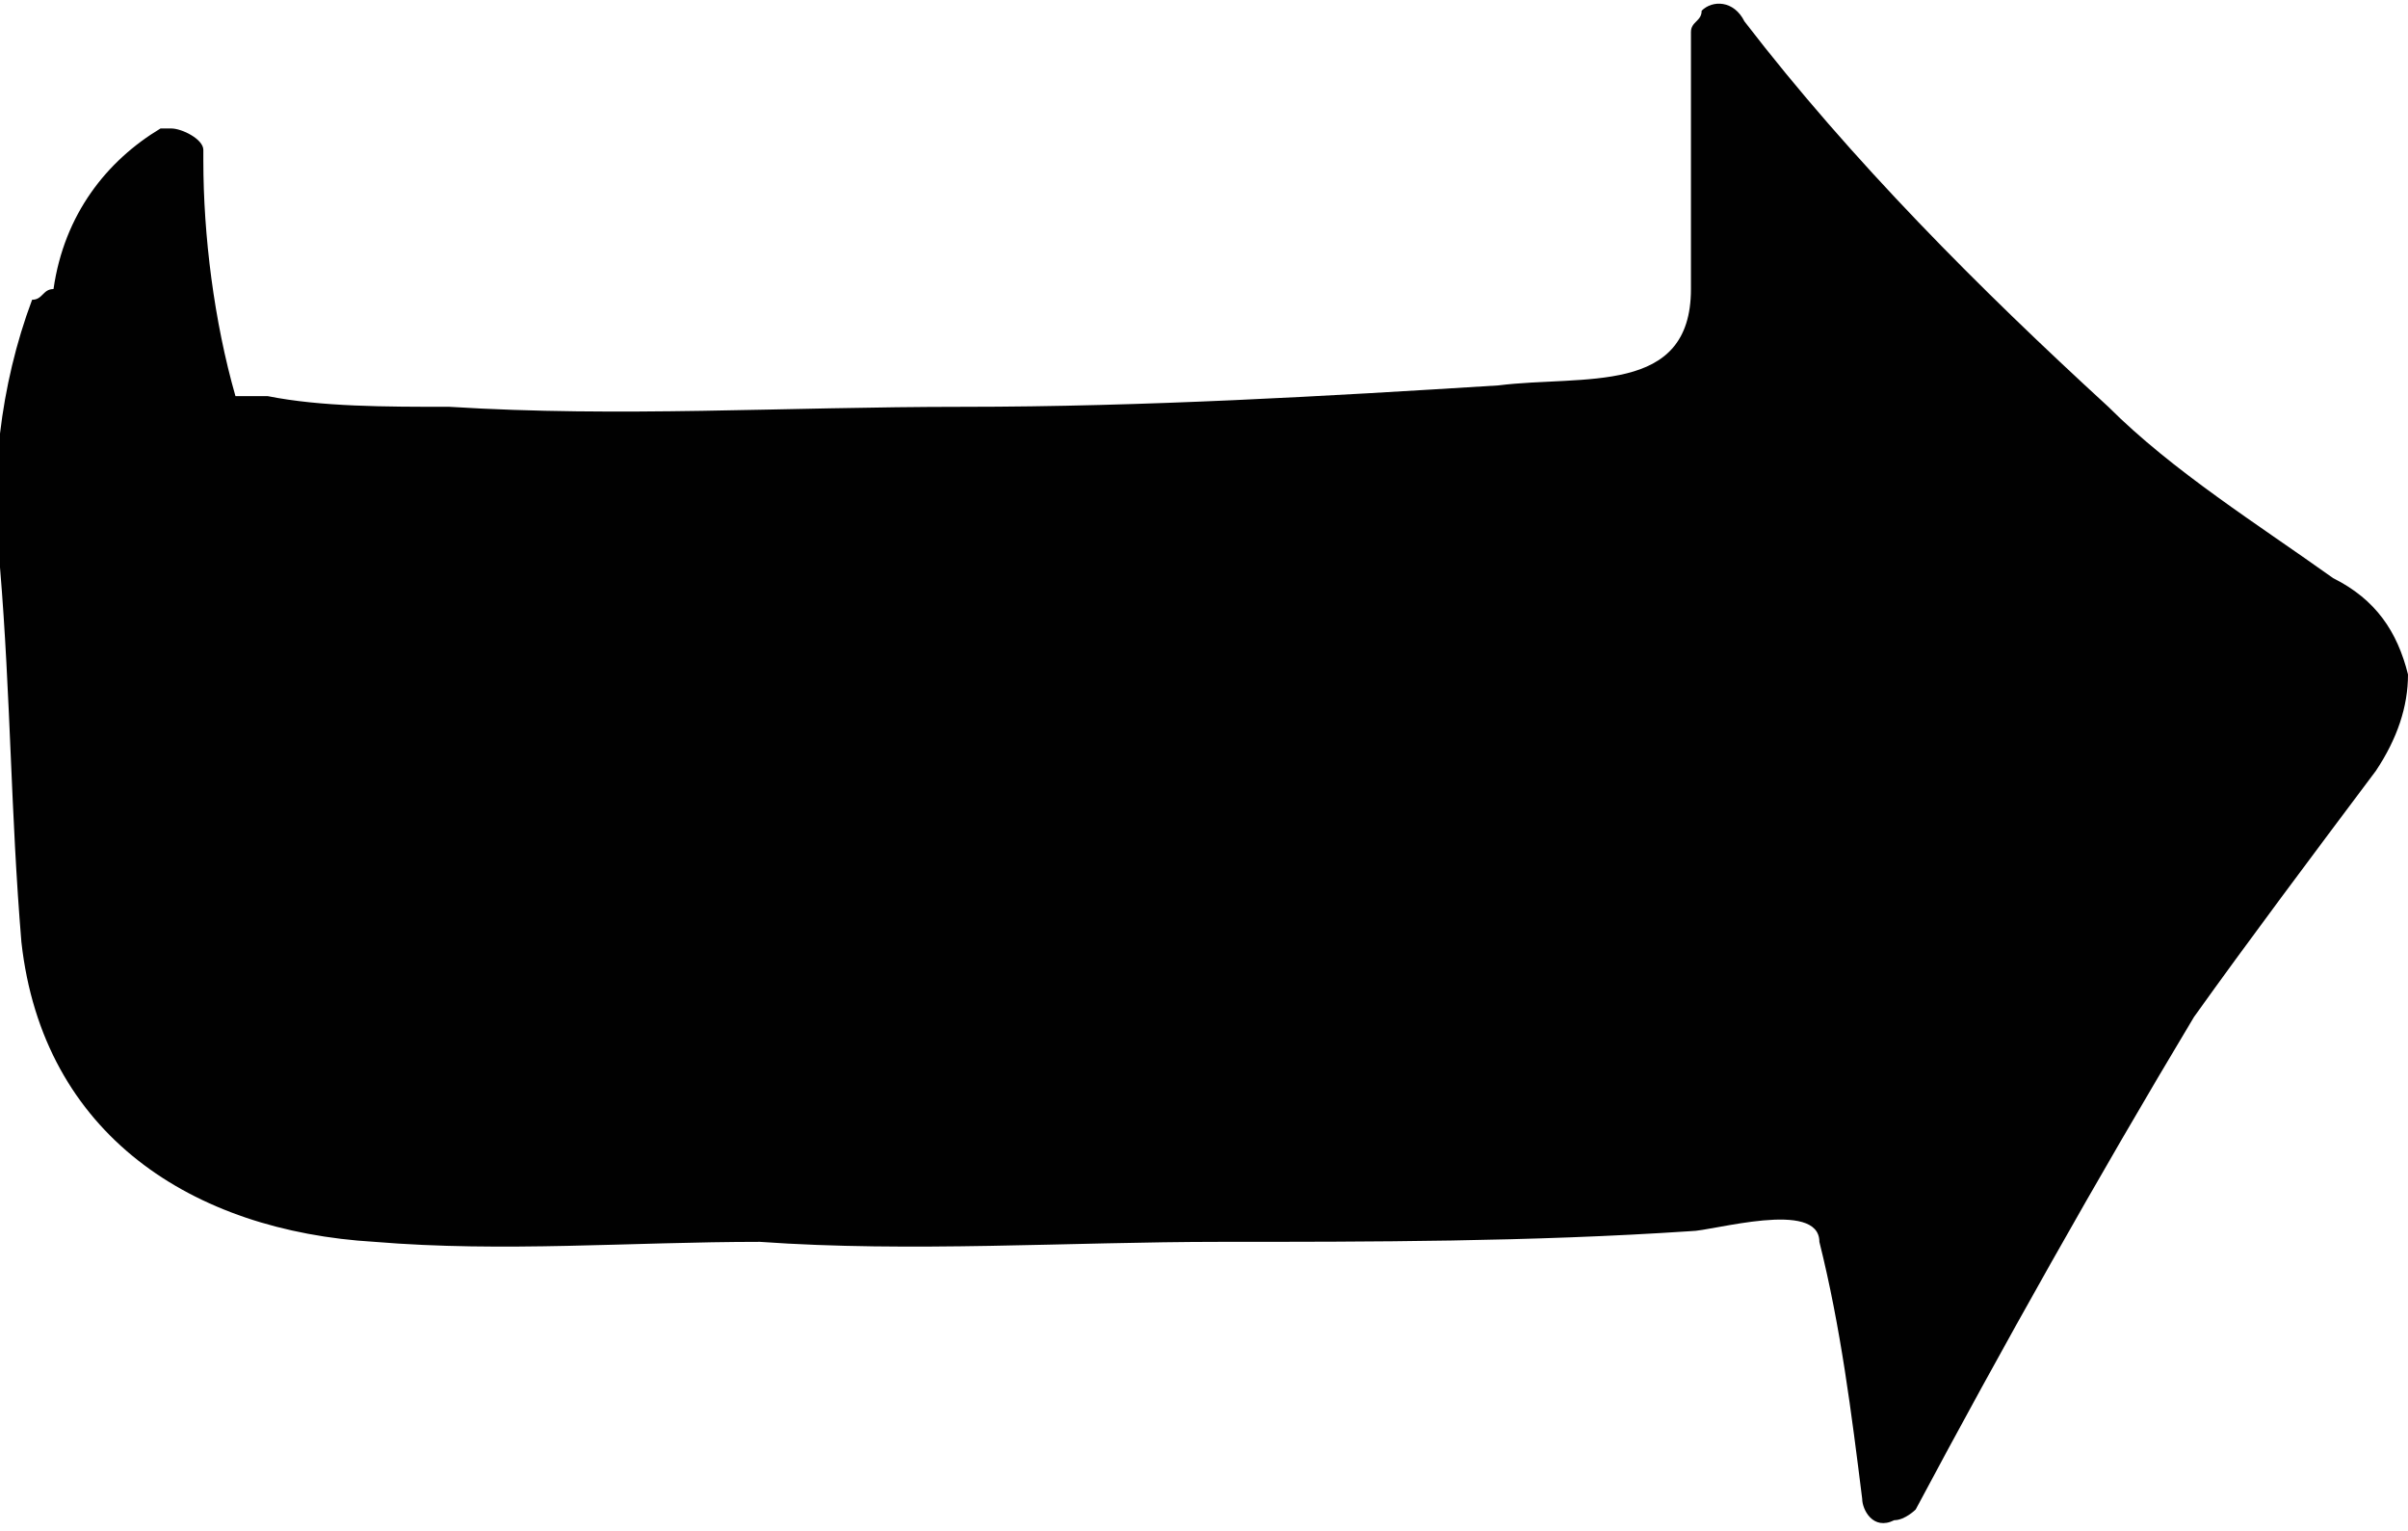
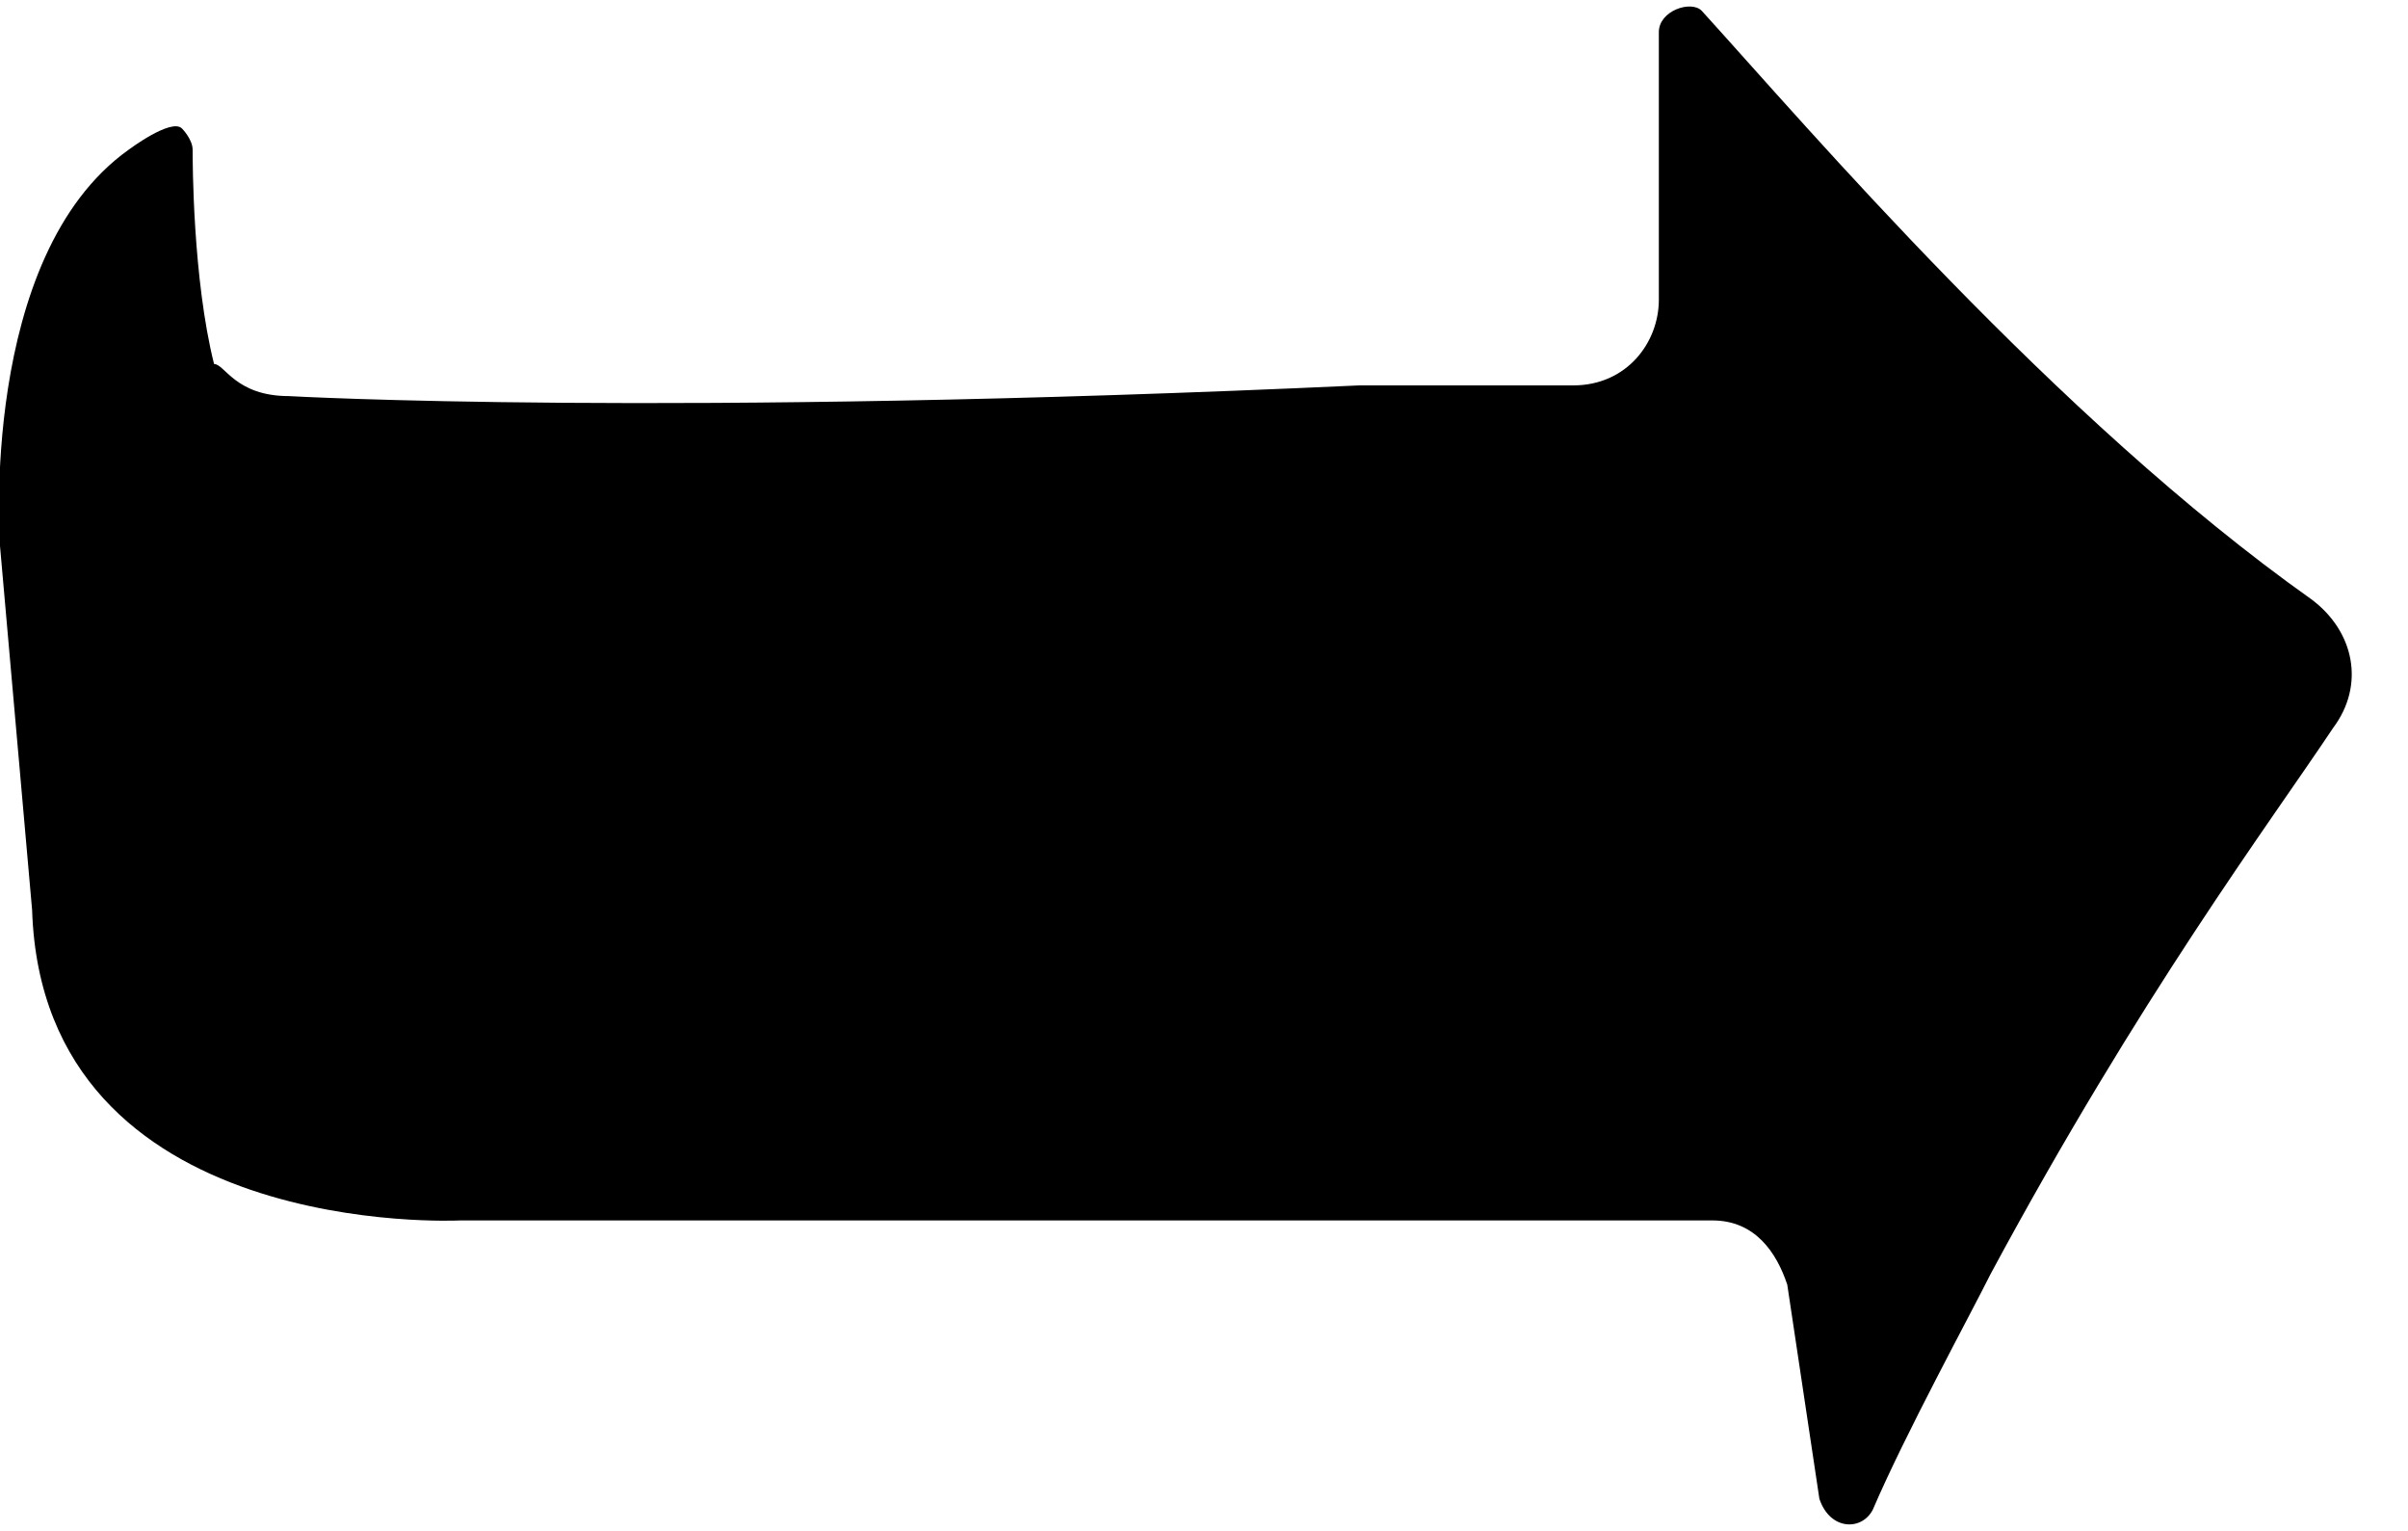
<svg xmlns="http://www.w3.org/2000/svg" version="1.1" id="Layer_1" x="0px" y="0px" viewBox="0 0 22.5 14.3" style="enable-background:new 0 0 22.5 14.3;" xml:space="preserve">
-   <style type="text/css">
- 	.st0{fill:#010101;}
- </style>
-   <g id="Layer_2_1_">
-     <g id="Layer_1-2">
-       <path class="st0" d="M22.5,6.3c-0.1-0.4-0.3-0.7-0.7-0.9c-0.7-0.5-1.5-1-2.1-1.6c-1.2-1.1-2.4-2.3-3.4-3.6C16.2,0,16,0,15.9,0.1    c0,0.1-0.1,0.1-0.1,0.2v2.4c0,1-1,0.8-1.8,0.9c-1.6,0.1-3.3,0.2-5,0.2S5.8,3.9,4.2,3.8c-0.6,0-1.2,0-1.7-0.1H2.2l0,0    C2,3,1.9,2.2,1.9,1.5c0,0,0-0.1,0-0.1c0-0.1-0.2-0.2-0.3-0.2c0,0-0.1,0-0.1,0C1,1.5,0.6,2,0.5,2.7c-0.1,0-0.1,0.1-0.2,0.1    C0,3.6-0.1,4.5,0,5.3c0.1,1.2,0.1,2.3,0.2,3.5c0.2,1.8,1.6,2.7,3.3,2.8c1.2,0.1,2.4,0,3.6,0c1.4,0.1,2.9,0,4.3,0s2.9,0,4.4-0.1    c0.2,0,1.2-0.3,1.2,0.1c0.2,0.8,0.3,1.6,0.4,2.4c0,0.1,0.1,0.3,0.3,0.2c0.1,0,0.2-0.1,0.2-0.1c0.8-1.5,1.7-3.1,2.6-4.6    C21,8.8,21.6,8,22.2,7.2C22.4,6.9,22.5,6.6,22.5,6.3z" />
-     </g>
+   <g>
+     <path d="M2.7,3.7c0,0,3.5,0.2,10-0.1H14h0.7c0.5,0,0.8-0.4,0.8-0.8V0.3c0-0.2,0.3-0.3,0.4-0.2c1,1.1,3.3,3.8,5.7,5.5   c0.4,0.3,0.5,0.8,0.2,1.2c-0.6,0.9-1.8,2.5-3.2,5.1c-0.2,0.4-0.8,1.5-1.1,2.2c-0.1,0.2-0.4,0.2-0.5-0.1l-0.3-2   c-0.1-0.3-0.3-0.6-0.7-0.6H4.3c0,0-3.9,0.2-4-2.9L0,5.1c0,0-0.2-2.7,1.2-3.7c0,0,0.4-0.3,0.5-0.2c0,0,0.1,0.1,0.1,0.2s0,1.2,0.2,2   C2.1,3.4,2.2,3.7,2.7,3.7z" />
  </g>
</svg>
